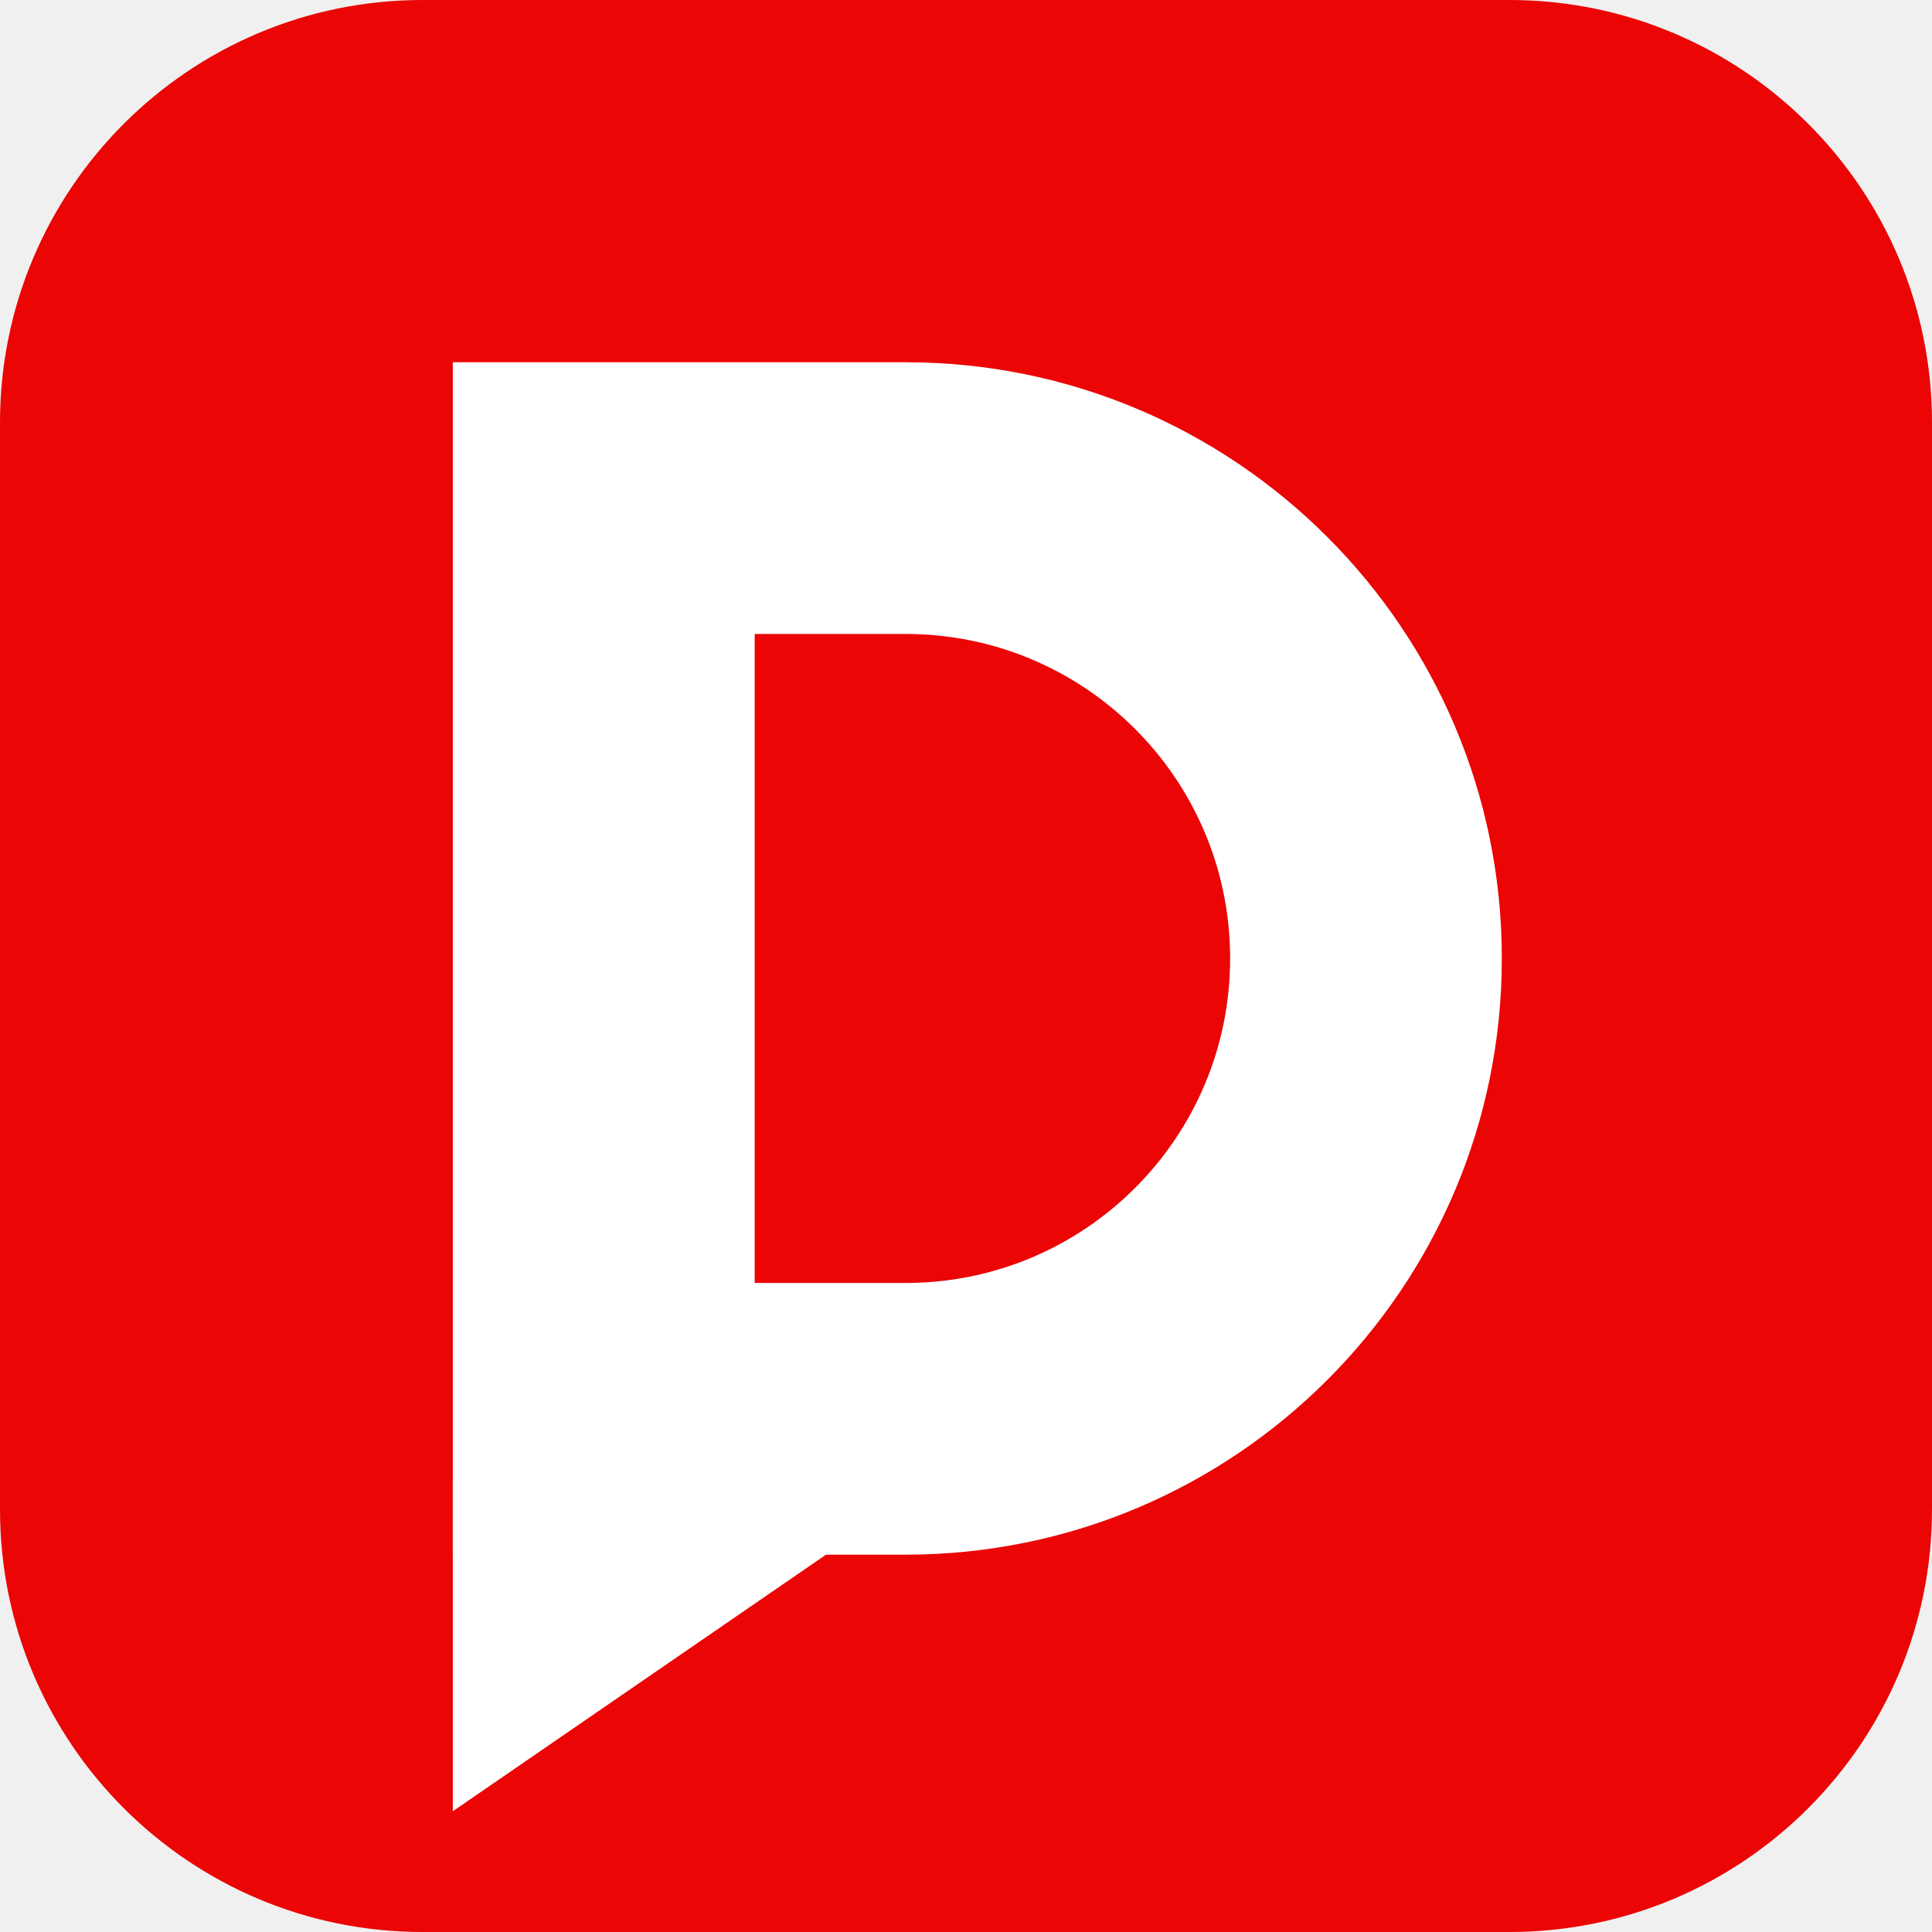
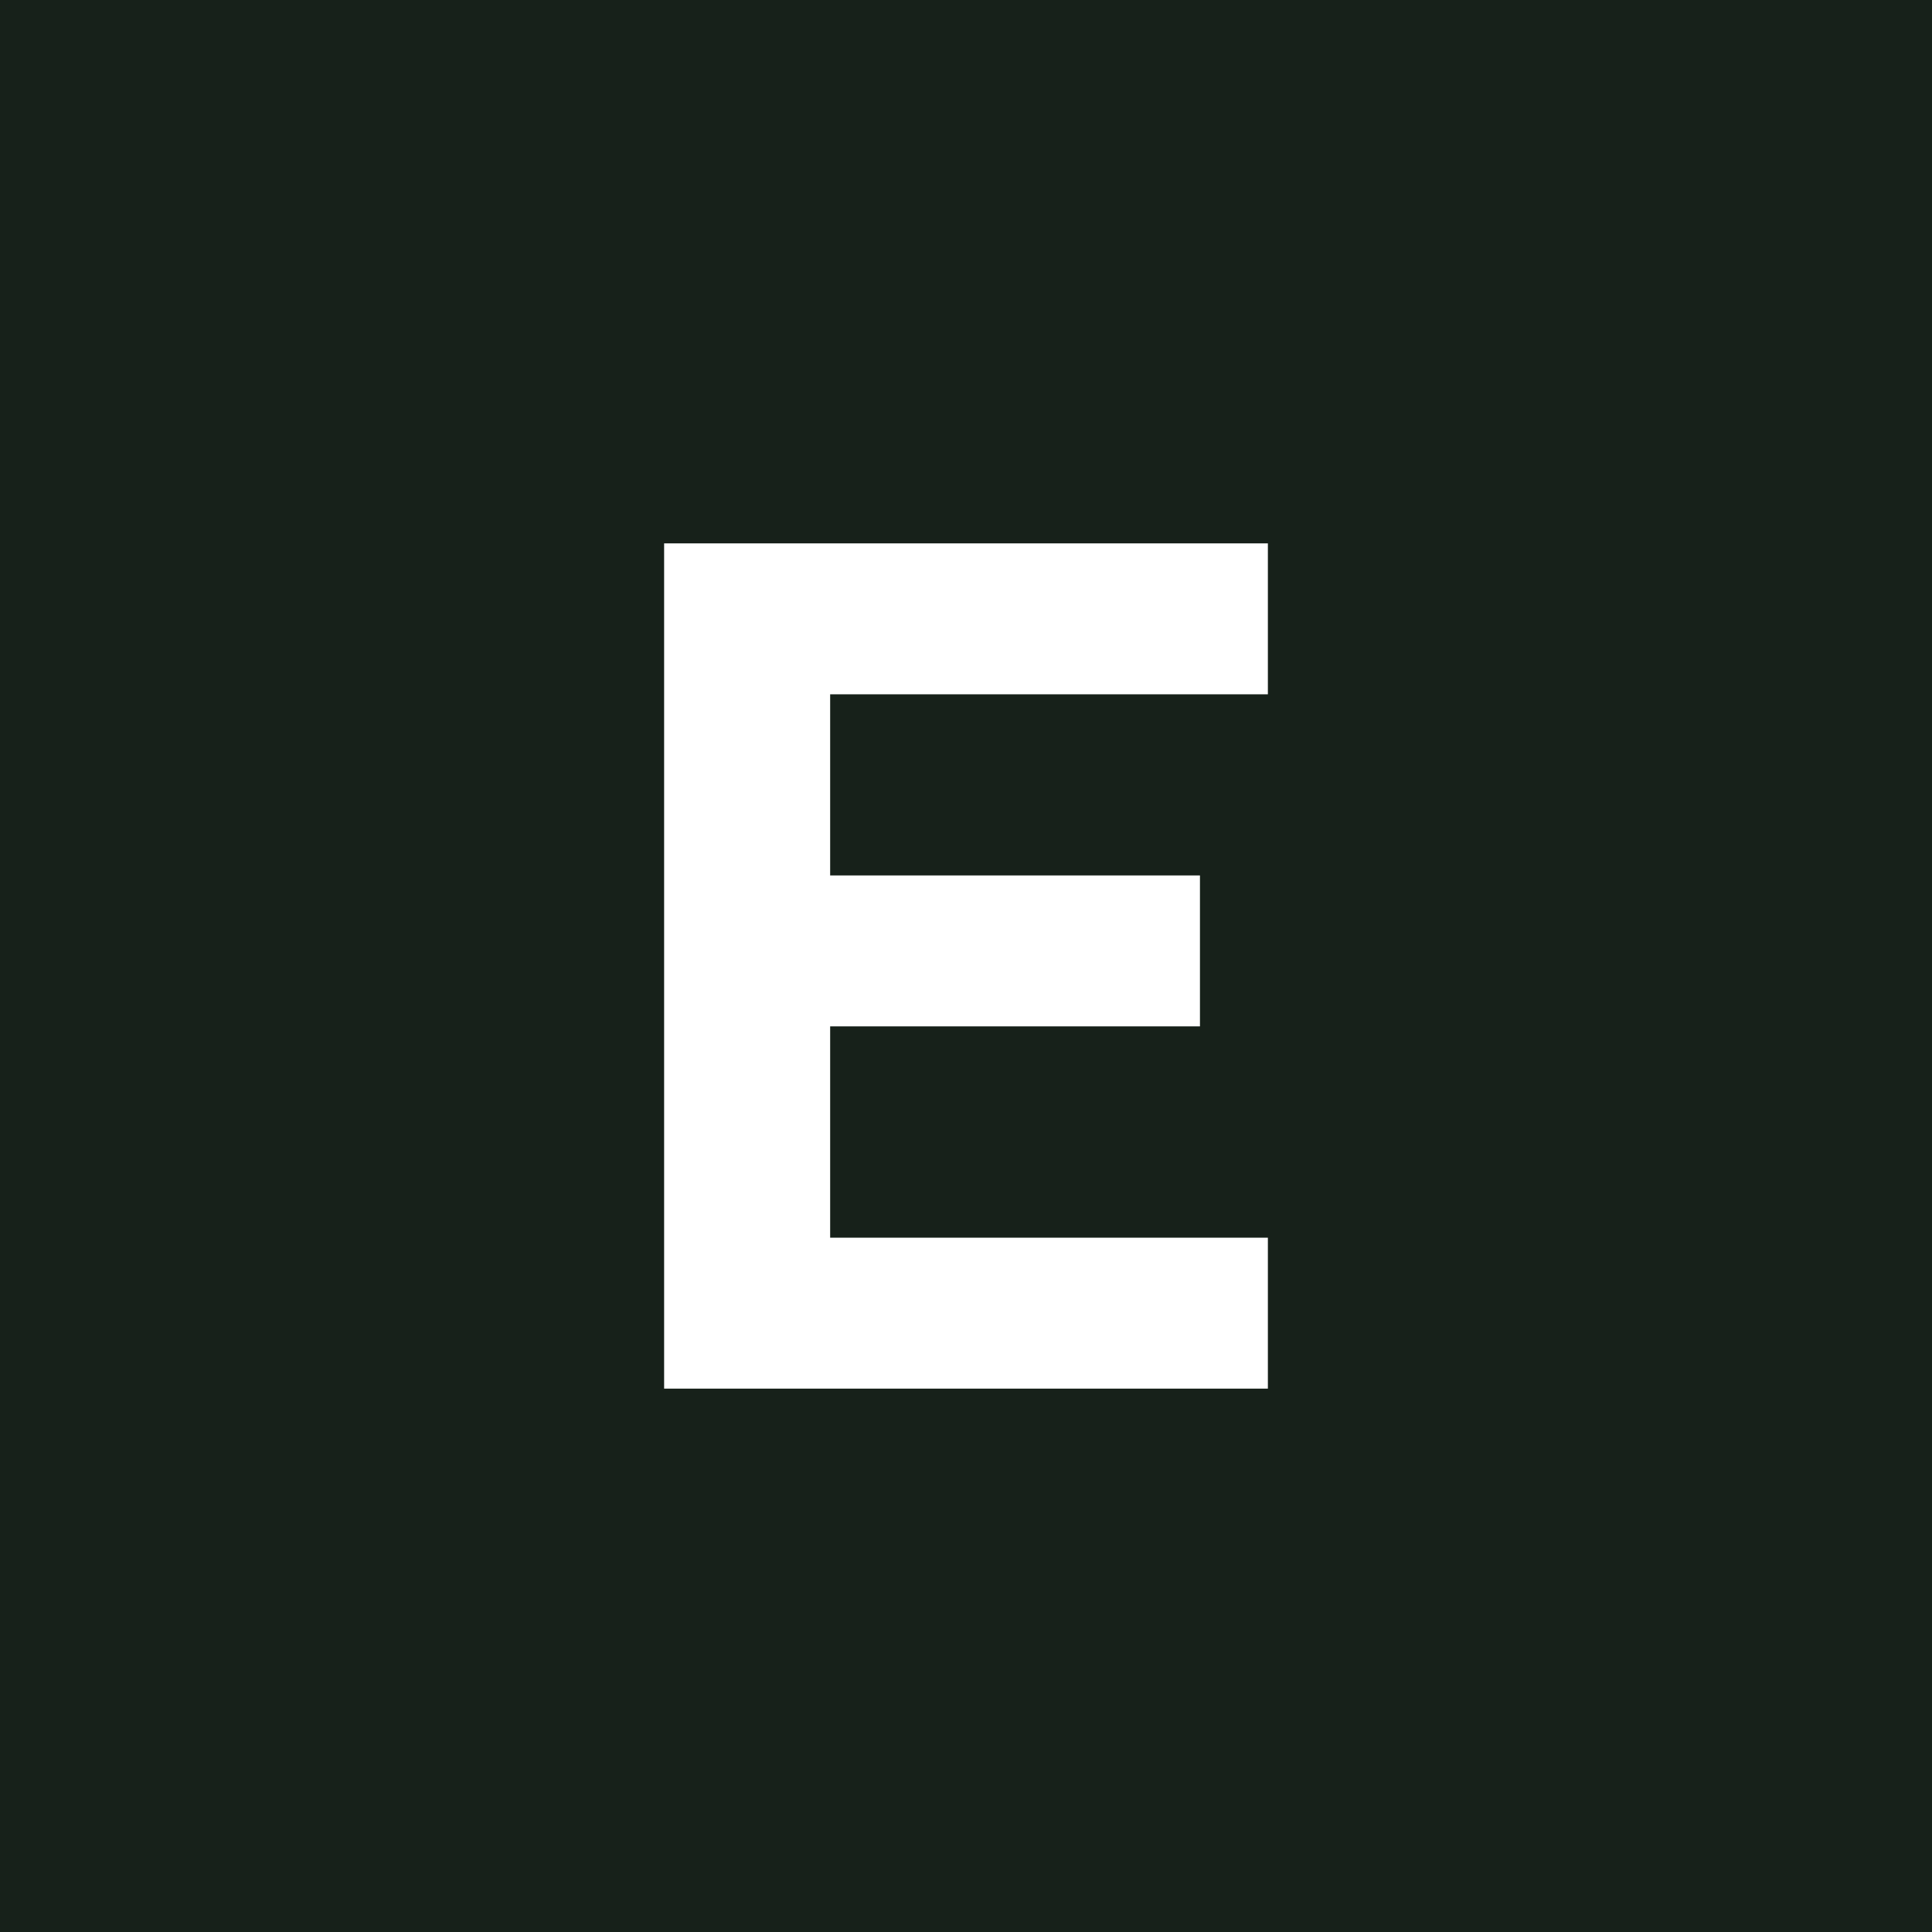
- <svg xmlns="http://www.w3.org/2000/svg" viewBox="0 0 64 64">
-   <rect width="64" height="64" rx="14" fill="#eb0505" />
-   <g transform="translate(-2 3)">
-     <path fill="#fff" fill-rule="evenodd" d="M17 9H32A19.75 19.75 0 0 1 32 48.5H17ZM27 18H32A10.75 10.75 0 0 1 32 39.5H27Z" />
-     <path fill="#fff" d="M17 46H33L17 57Z" />
-   </g>
+ <svg xmlns="http://www.w3.org/2000/svg" viewBox="0 0 512 512">
+   <rect width="512" height="512" fill="#17211a" />
+   <path fill="#ffffff" d="M176 144h160v40h-116v48h98v40h-98v56h116v40H176z" />
</svg>
